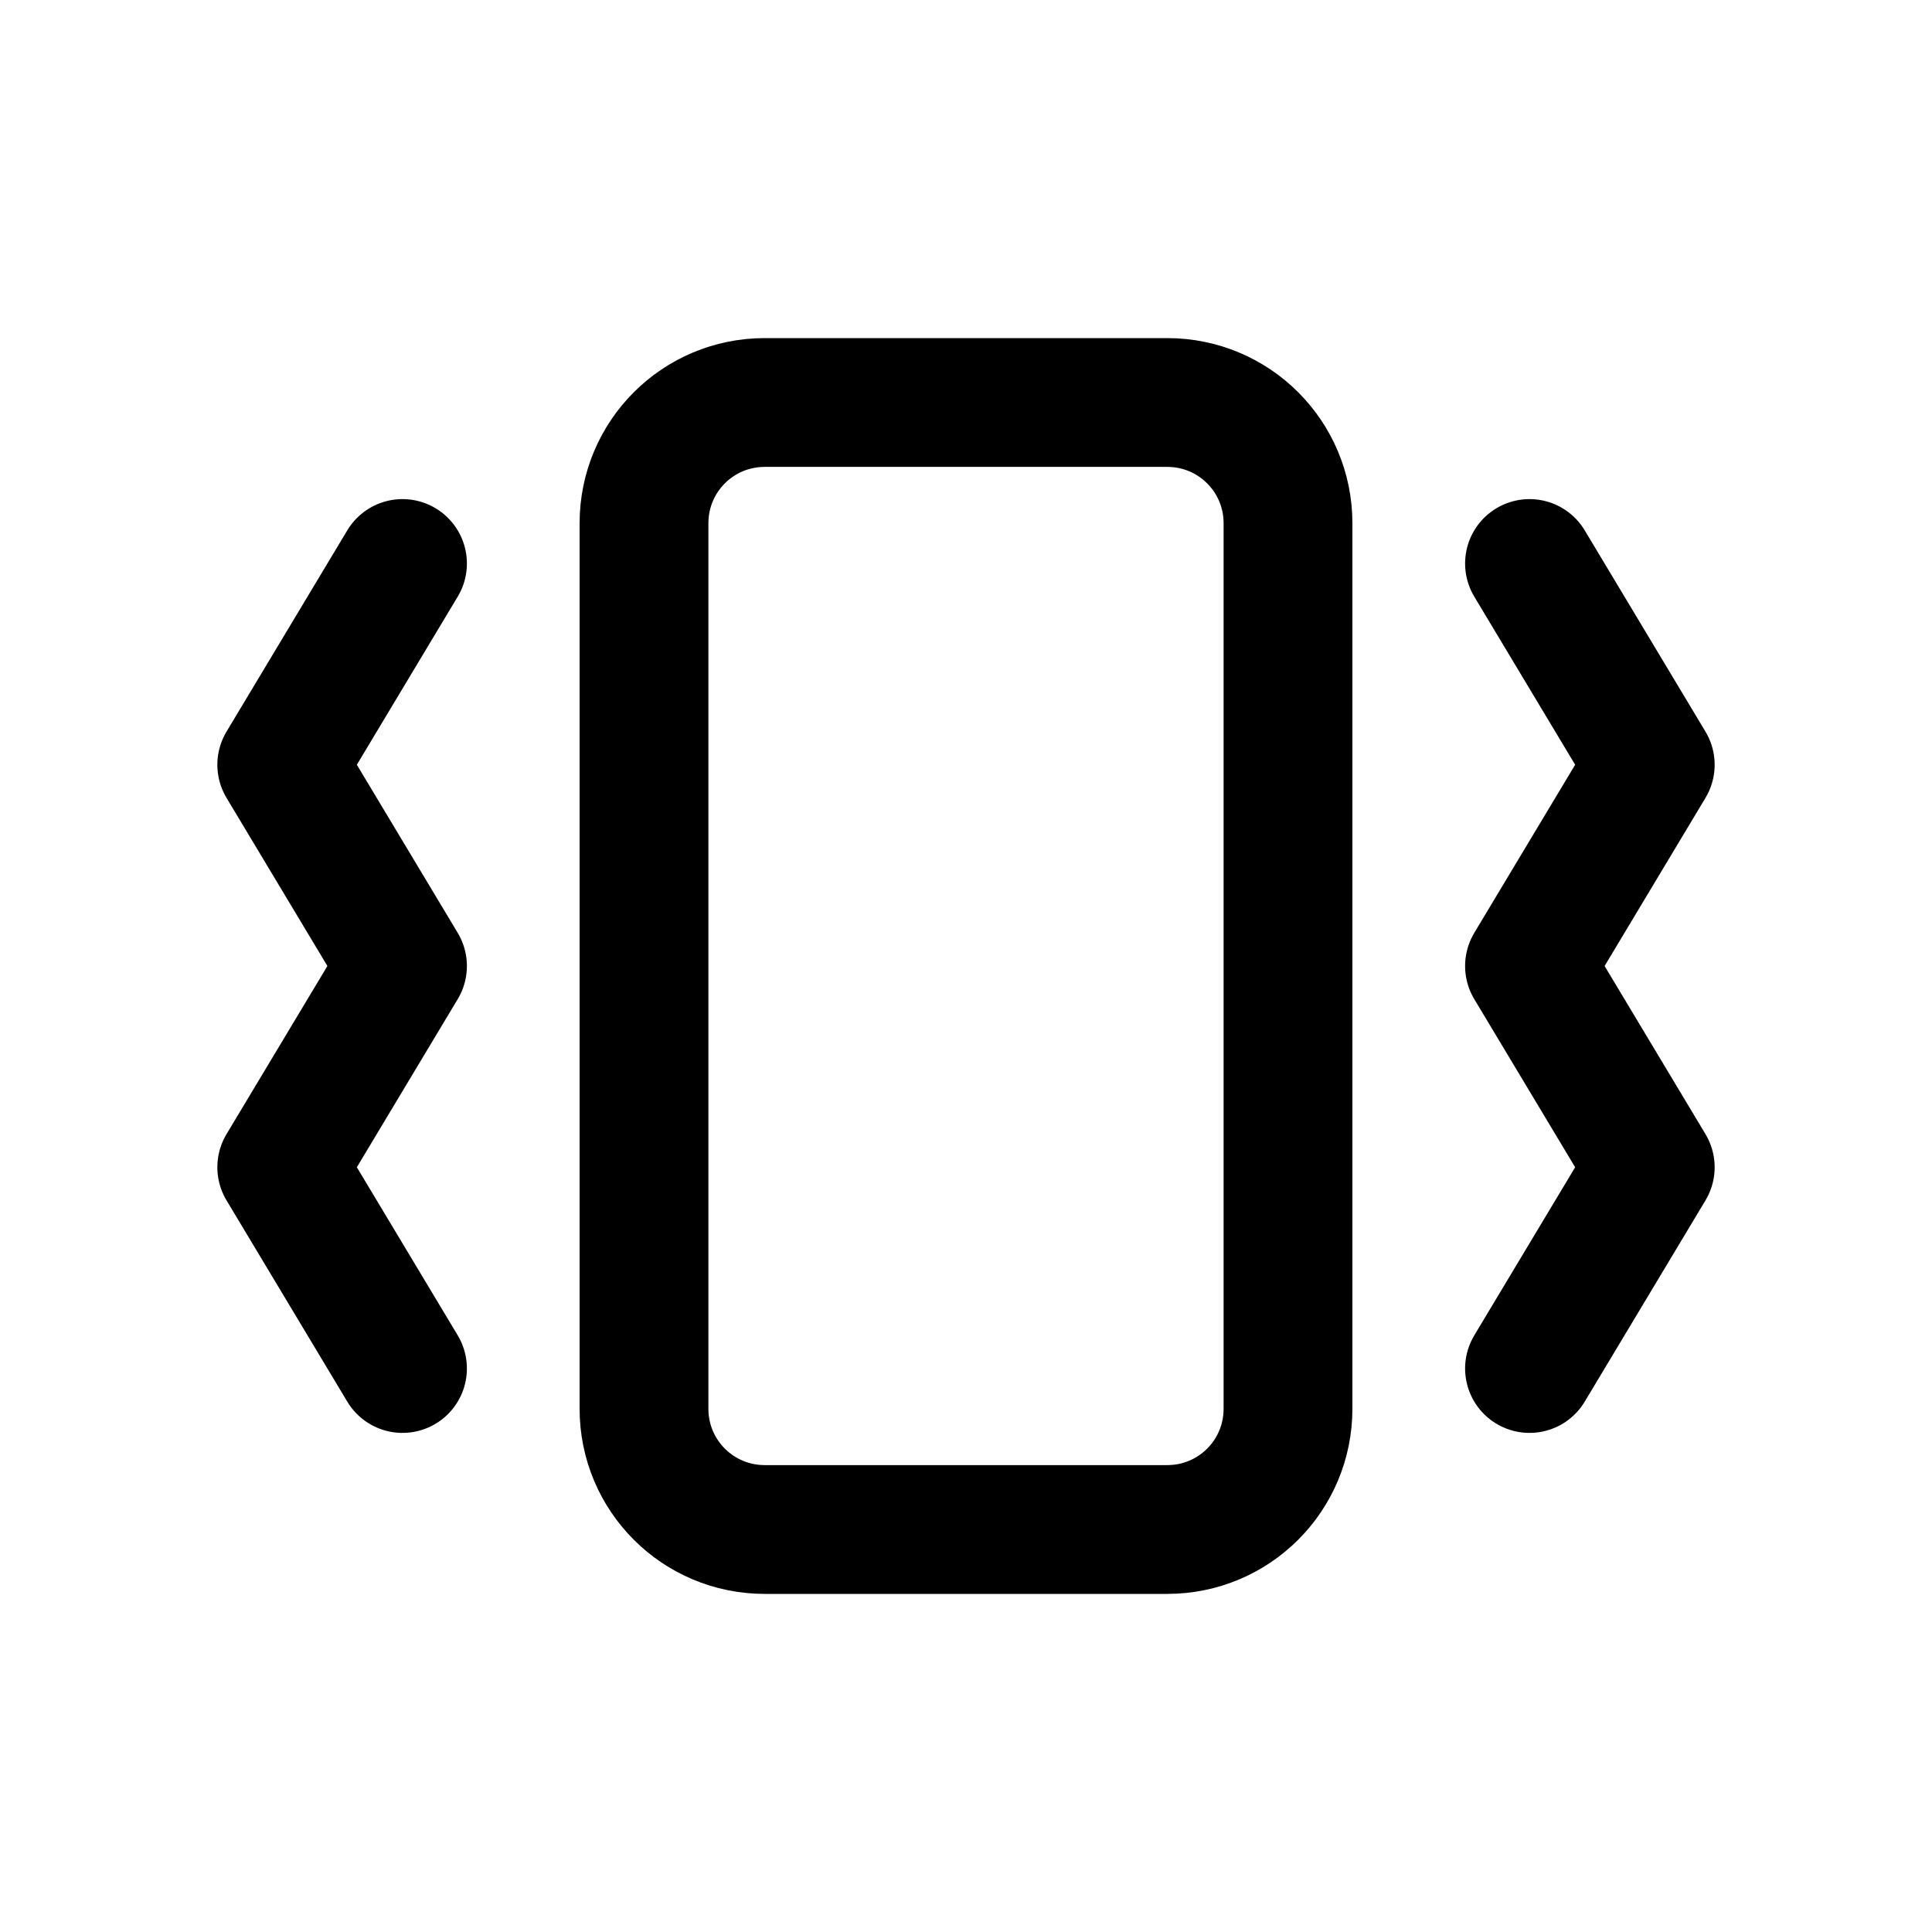
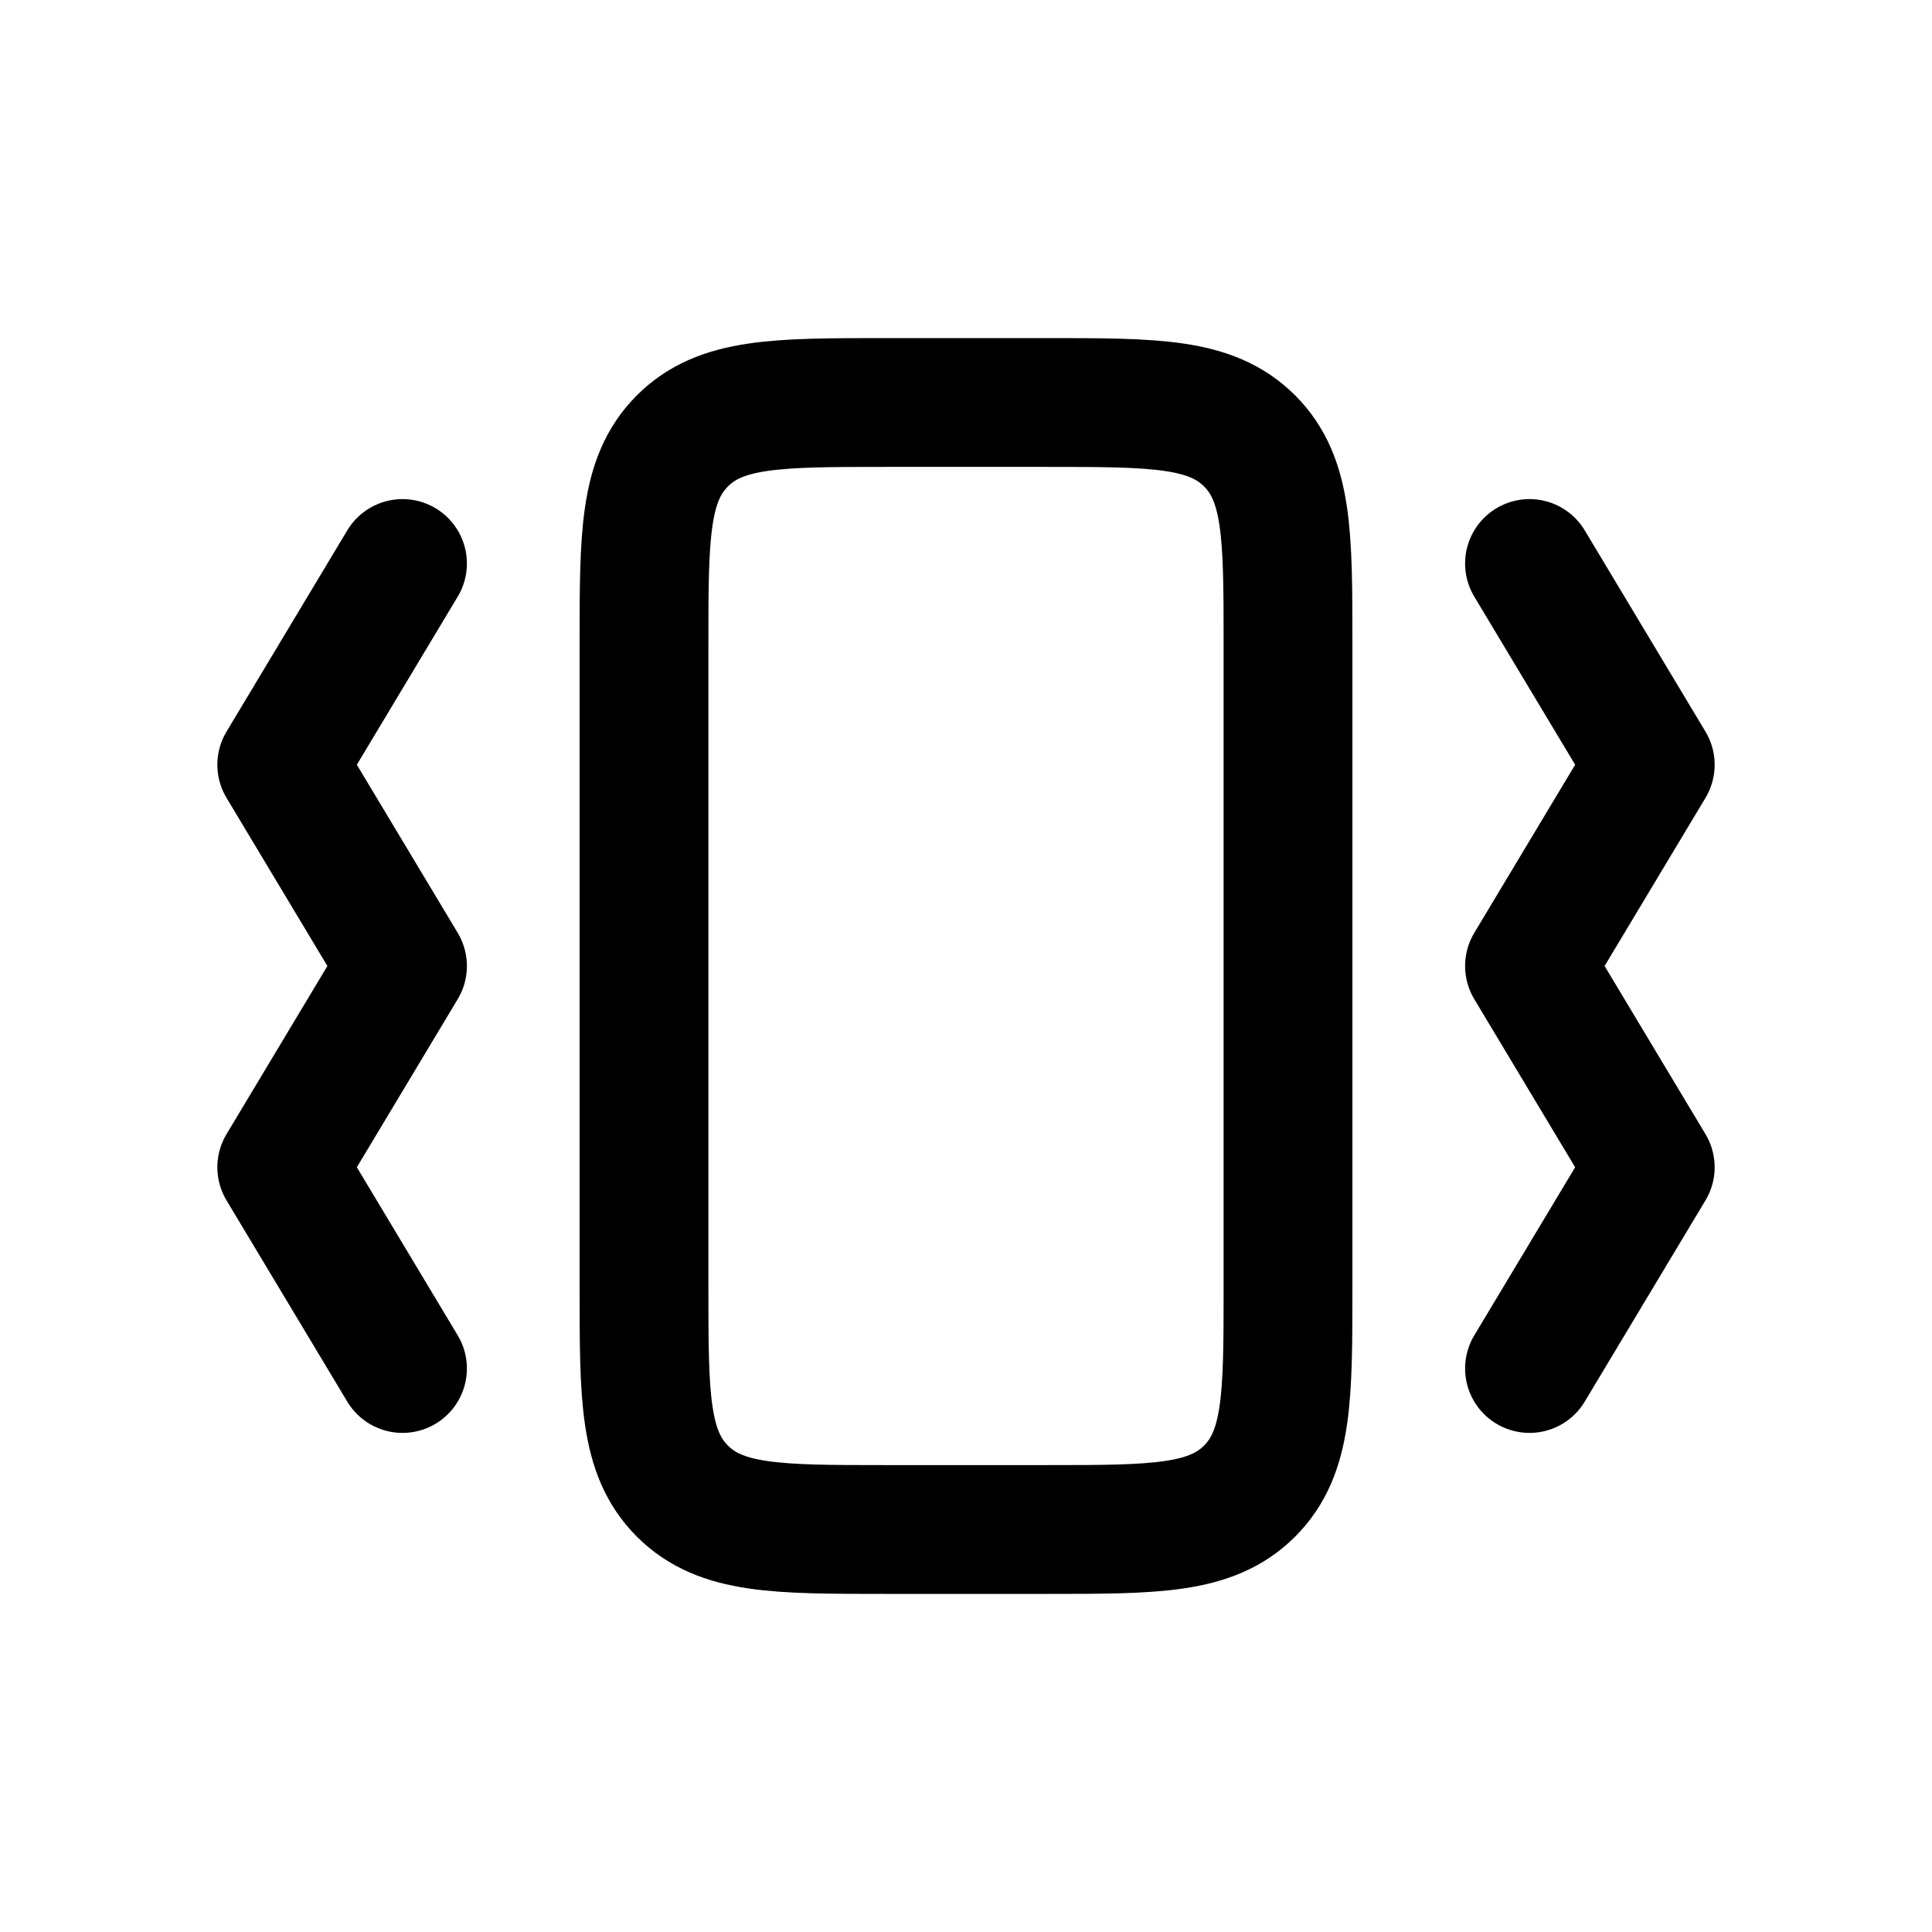
<svg xmlns="http://www.w3.org/2000/svg" viewBox="0 0 24 24">
-   <path d="M9.5,5 L14.5,5 C15.33,5 16,5.67 16,6.5 L16,17.5 C16,18.33 15.33,19 14.5,19 L9.5,19 C8.67,19 8,18.33 8,17.5 L8,6.5 C8,5.67 8.67,5 9.5,5 Z" fill="none" stroke="currentColor" stroke-width="1.6" stroke-linecap="round" stroke-linejoin="round" />
+   <path d="M8,8 C8,6.65 8,5.955 8.477,5.477 C8.955,5 9.65,5 11,5 L13,5 C14.35,5 15.045,5 15.523,5.477 C16,5.955 16,6.65 16,8 L16,16 C16,17.35 16,18.045 15.523,18.523 C15.045,19 14.35,19 13,19 L11,19 C9.65,19 8.955,19 8.477,18.523 C8,18.045 8,17.35 8,16 Z" fill="none" stroke="currentColor" stroke-width="1.6" stroke-linecap="round" stroke-linejoin="round" />
  <path d="M5,7 L3.5,9.5 L5,12 L3.5,14.5 L5,17 M19,7 L20.5,9.5 L19,12 L20.5,14.5 L19,17" fill="none" stroke="currentColor" stroke-width="1.6" stroke-linecap="round" stroke-linejoin="round" />
</svg>
